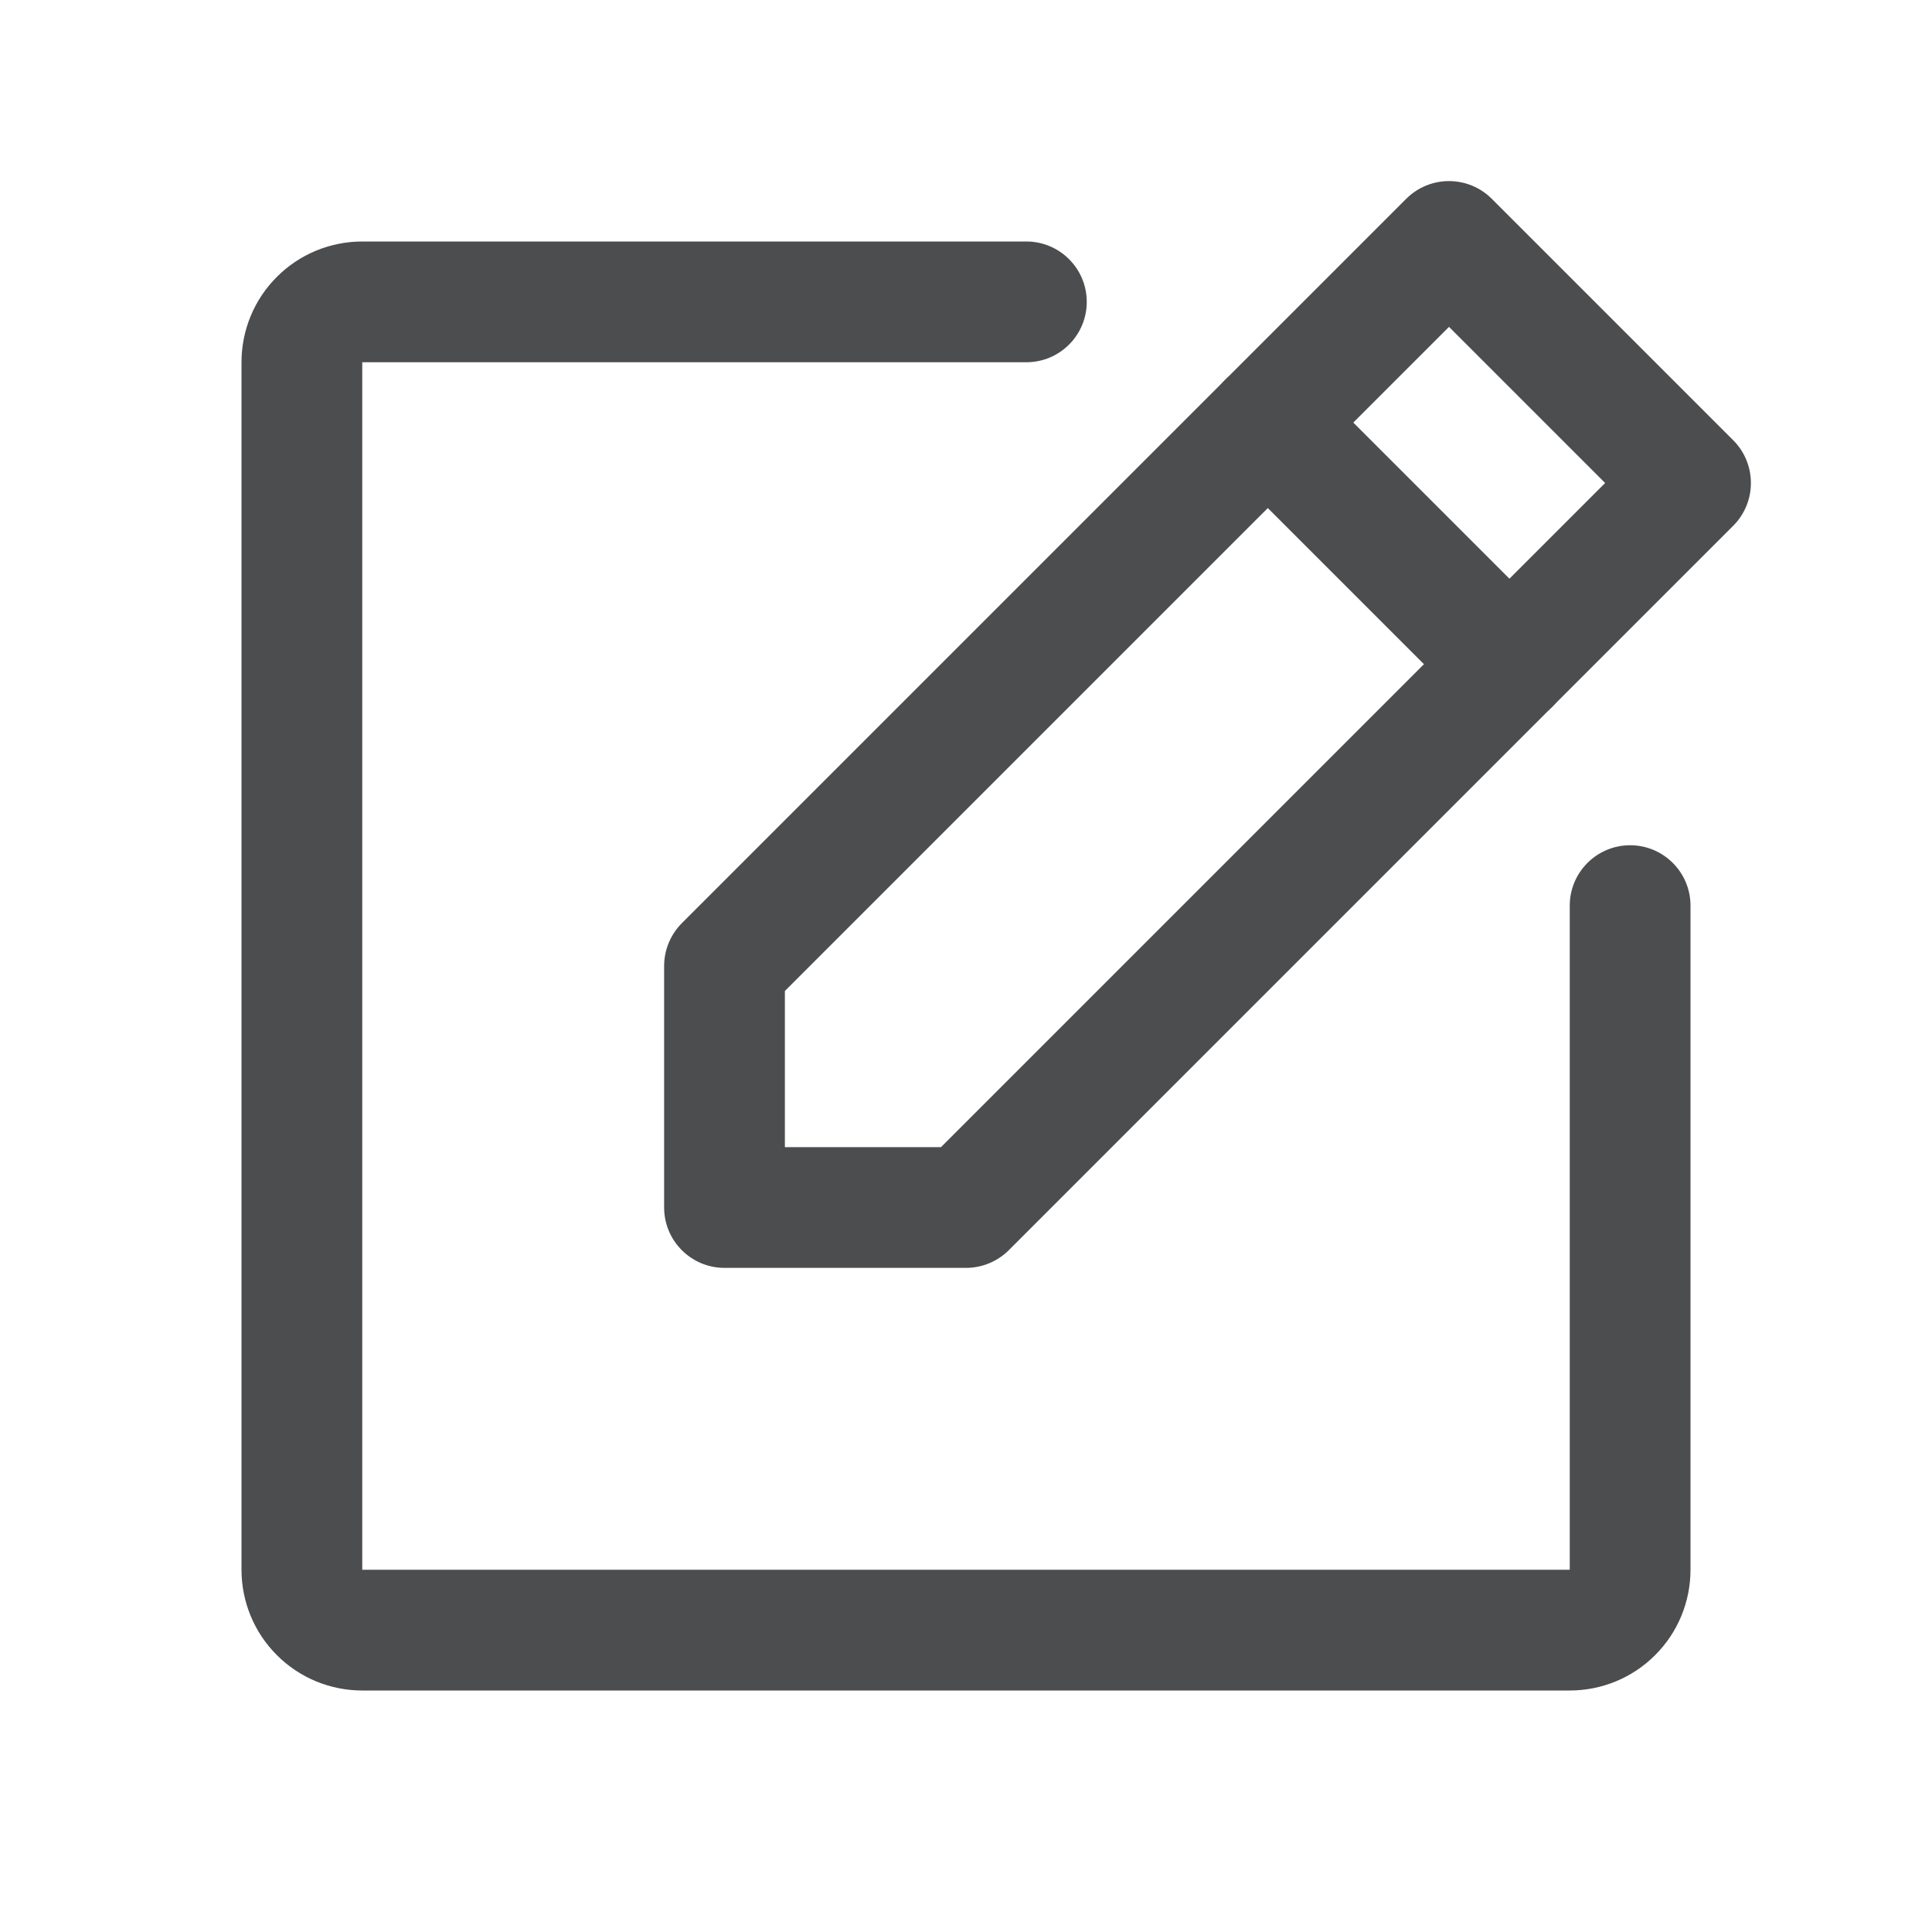
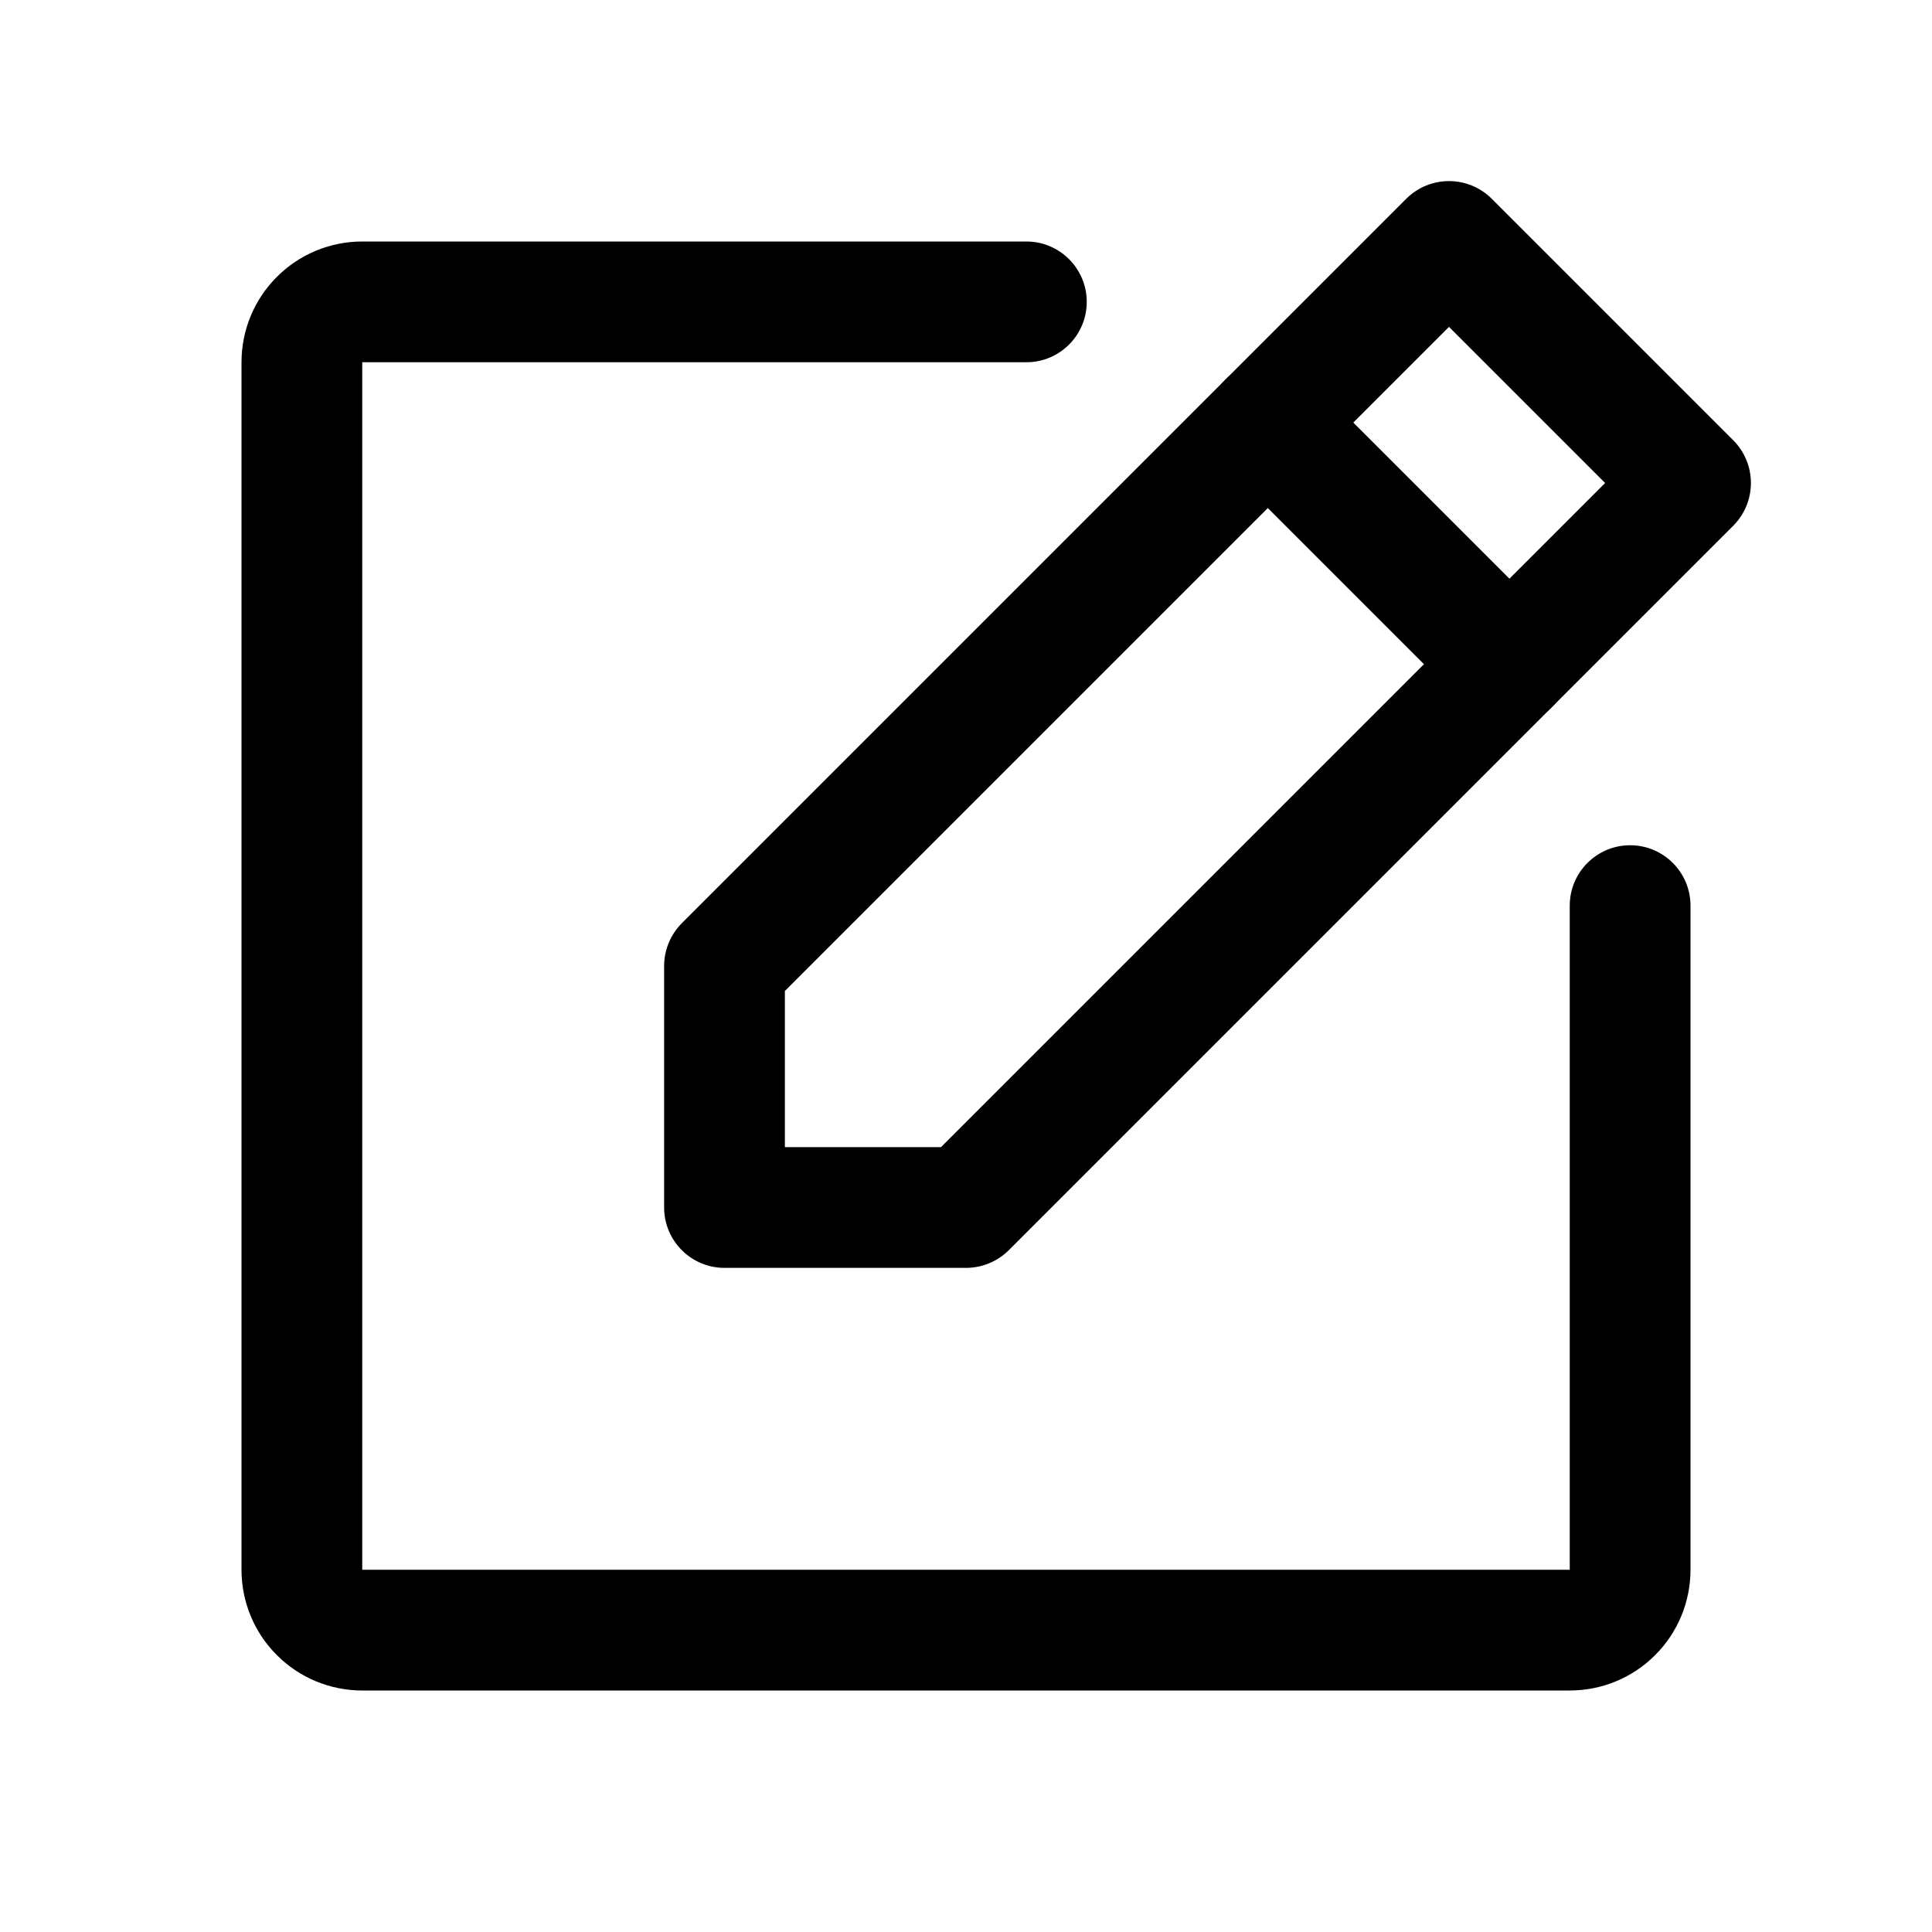
<svg xmlns="http://www.w3.org/2000/svg" width="16" height="16" viewBox="0 0 16 16" fill="none">
-   <path fill-rule="evenodd" clip-rule="evenodd" d="M11.646 1.646C11.842 1.451 12.158 1.451 12.354 1.646L14.354 3.646C14.549 3.842 14.549 4.158 14.354 4.354L8.354 10.354C8.26 10.447 8.133 10.5 8 10.5H6C5.724 10.5 5.5 10.276 5.5 10V8C5.5 7.867 5.553 7.74 5.646 7.646L11.646 1.646ZM6.5 8.207V9.5H7.793L13.293 4L12 2.707L6.5 8.207Z" fill="#4B4D4F" />
-   <path fill-rule="evenodd" clip-rule="evenodd" d="M10.146 3.146C10.342 2.951 10.658 2.951 10.854 3.146L12.854 5.146C13.049 5.342 13.049 5.658 12.854 5.854C12.658 6.049 12.342 6.049 12.146 5.854L10.146 3.854C9.951 3.658 9.951 3.342 10.146 3.146Z" fill="#4B4D4F" />
-   <path fill-rule="evenodd" clip-rule="evenodd" d="M2.293 2.293C2.48 2.105 2.735 2 3 2H8.5C8.776 2 9 2.224 9 2.5C9 2.776 8.776 3 8.5 3L3 3L3 13H13V7.5C13 7.224 13.224 7 13.5 7C13.776 7 14 7.224 14 7.5V13C14 13.265 13.895 13.52 13.707 13.707C13.52 13.895 13.265 14 13 14H3C2.735 14 2.48 13.895 2.293 13.707C2.105 13.52 2 13.265 2 13V3C2 2.735 2.105 2.48 2.293 2.293Z" fill="#4B4D4F" />
+   <path fill-rule="evenodd" clip-rule="evenodd" d="M11.646 1.646C11.842 1.451 12.158 1.451 12.354 1.646L14.354 3.646C14.549 3.842 14.549 4.158 14.354 4.354L8.354 10.354C8.26 10.447 8.133 10.5 8 10.5H6C5.724 10.5 5.5 10.276 5.5 10V8C5.5 7.867 5.553 7.74 5.646 7.646L11.646 1.646ZM6.5 8.207V9.5H7.793L13.293 4L12 2.707L6.5 8.207Z" fill="currentColor" />
+   <path fill-rule="evenodd" clip-rule="evenodd" d="M10.146 3.146C10.342 2.951 10.658 2.951 10.854 3.146L12.854 5.146C13.049 5.342 13.049 5.658 12.854 5.854C12.658 6.049 12.342 6.049 12.146 5.854L10.146 3.854C9.951 3.658 9.951 3.342 10.146 3.146Z" fill="currentColor" />
+   <path fill-rule="evenodd" clip-rule="evenodd" d="M2.293 2.293C2.48 2.105 2.735 2 3 2H8.5C8.776 2 9 2.224 9 2.5C9 2.776 8.776 3 8.5 3L3 3L3 13H13V7.5C13 7.224 13.224 7 13.5 7C13.776 7 14 7.224 14 7.5V13C14 13.265 13.895 13.52 13.707 13.707C13.52 13.895 13.265 14 13 14H3C2.735 14 2.48 13.895 2.293 13.707C2.105 13.52 2 13.265 2 13V3C2 2.735 2.105 2.48 2.293 2.293Z" fill="currentColor" />
</svg>
